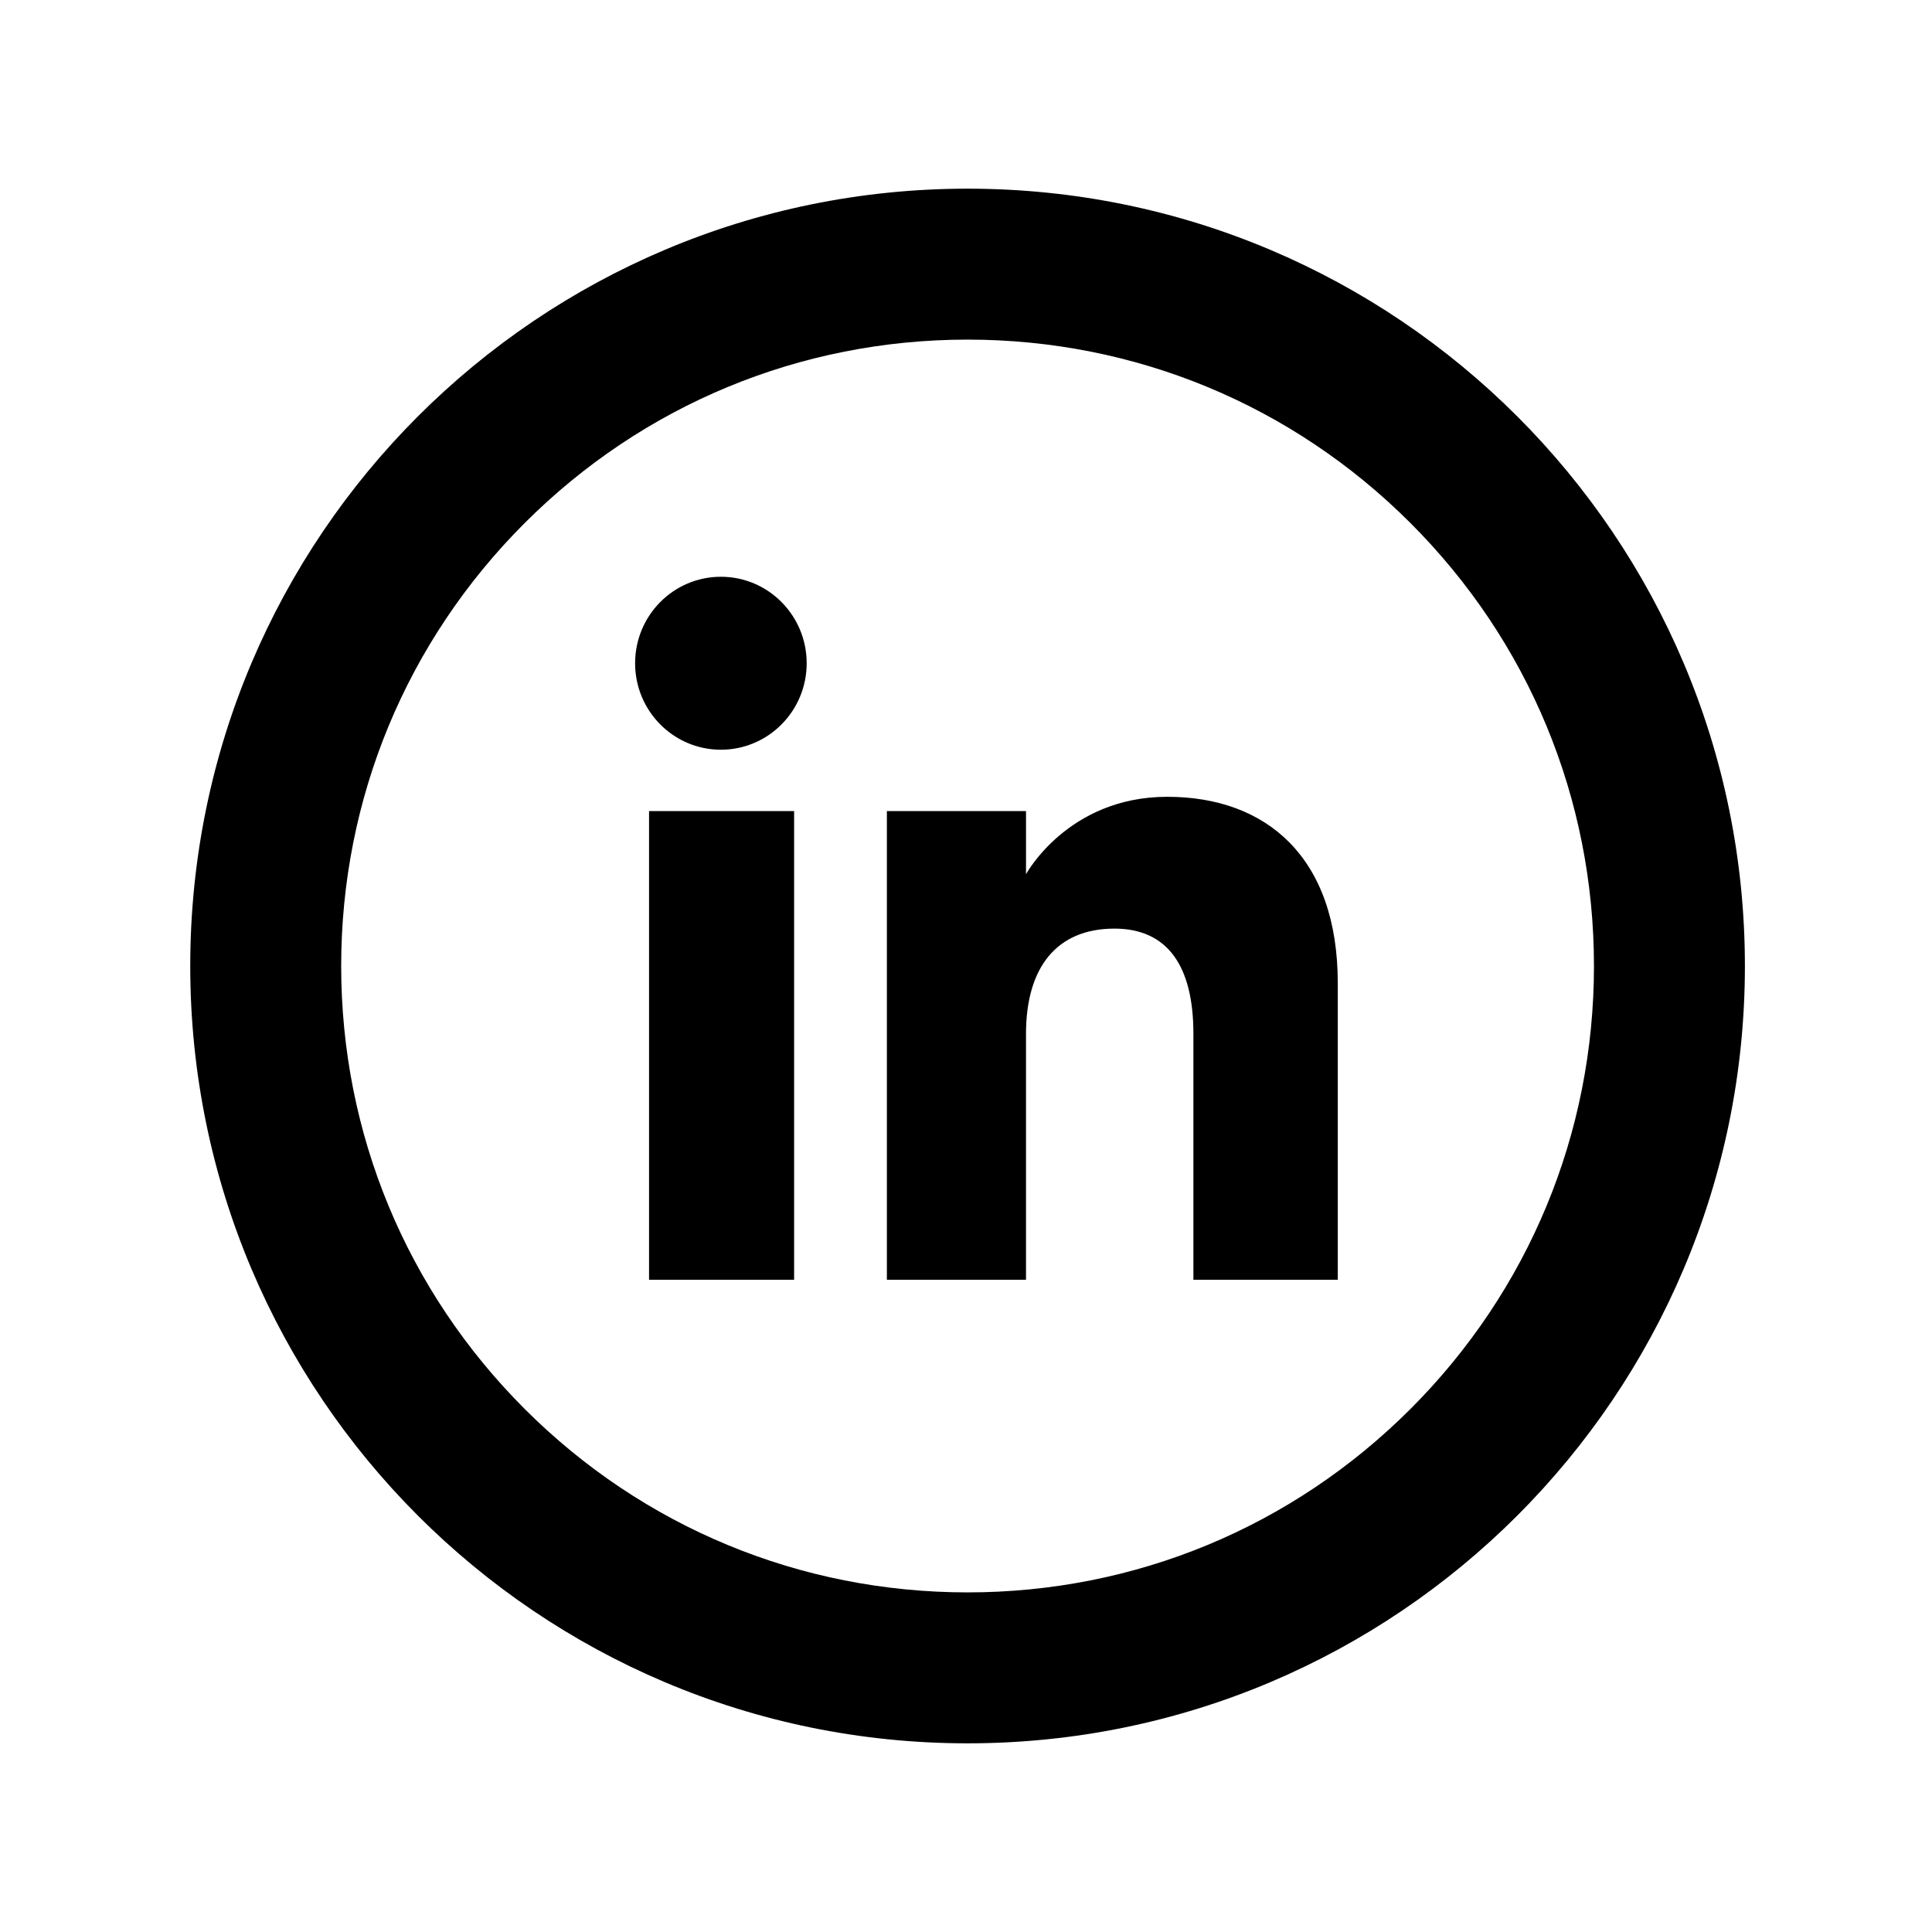
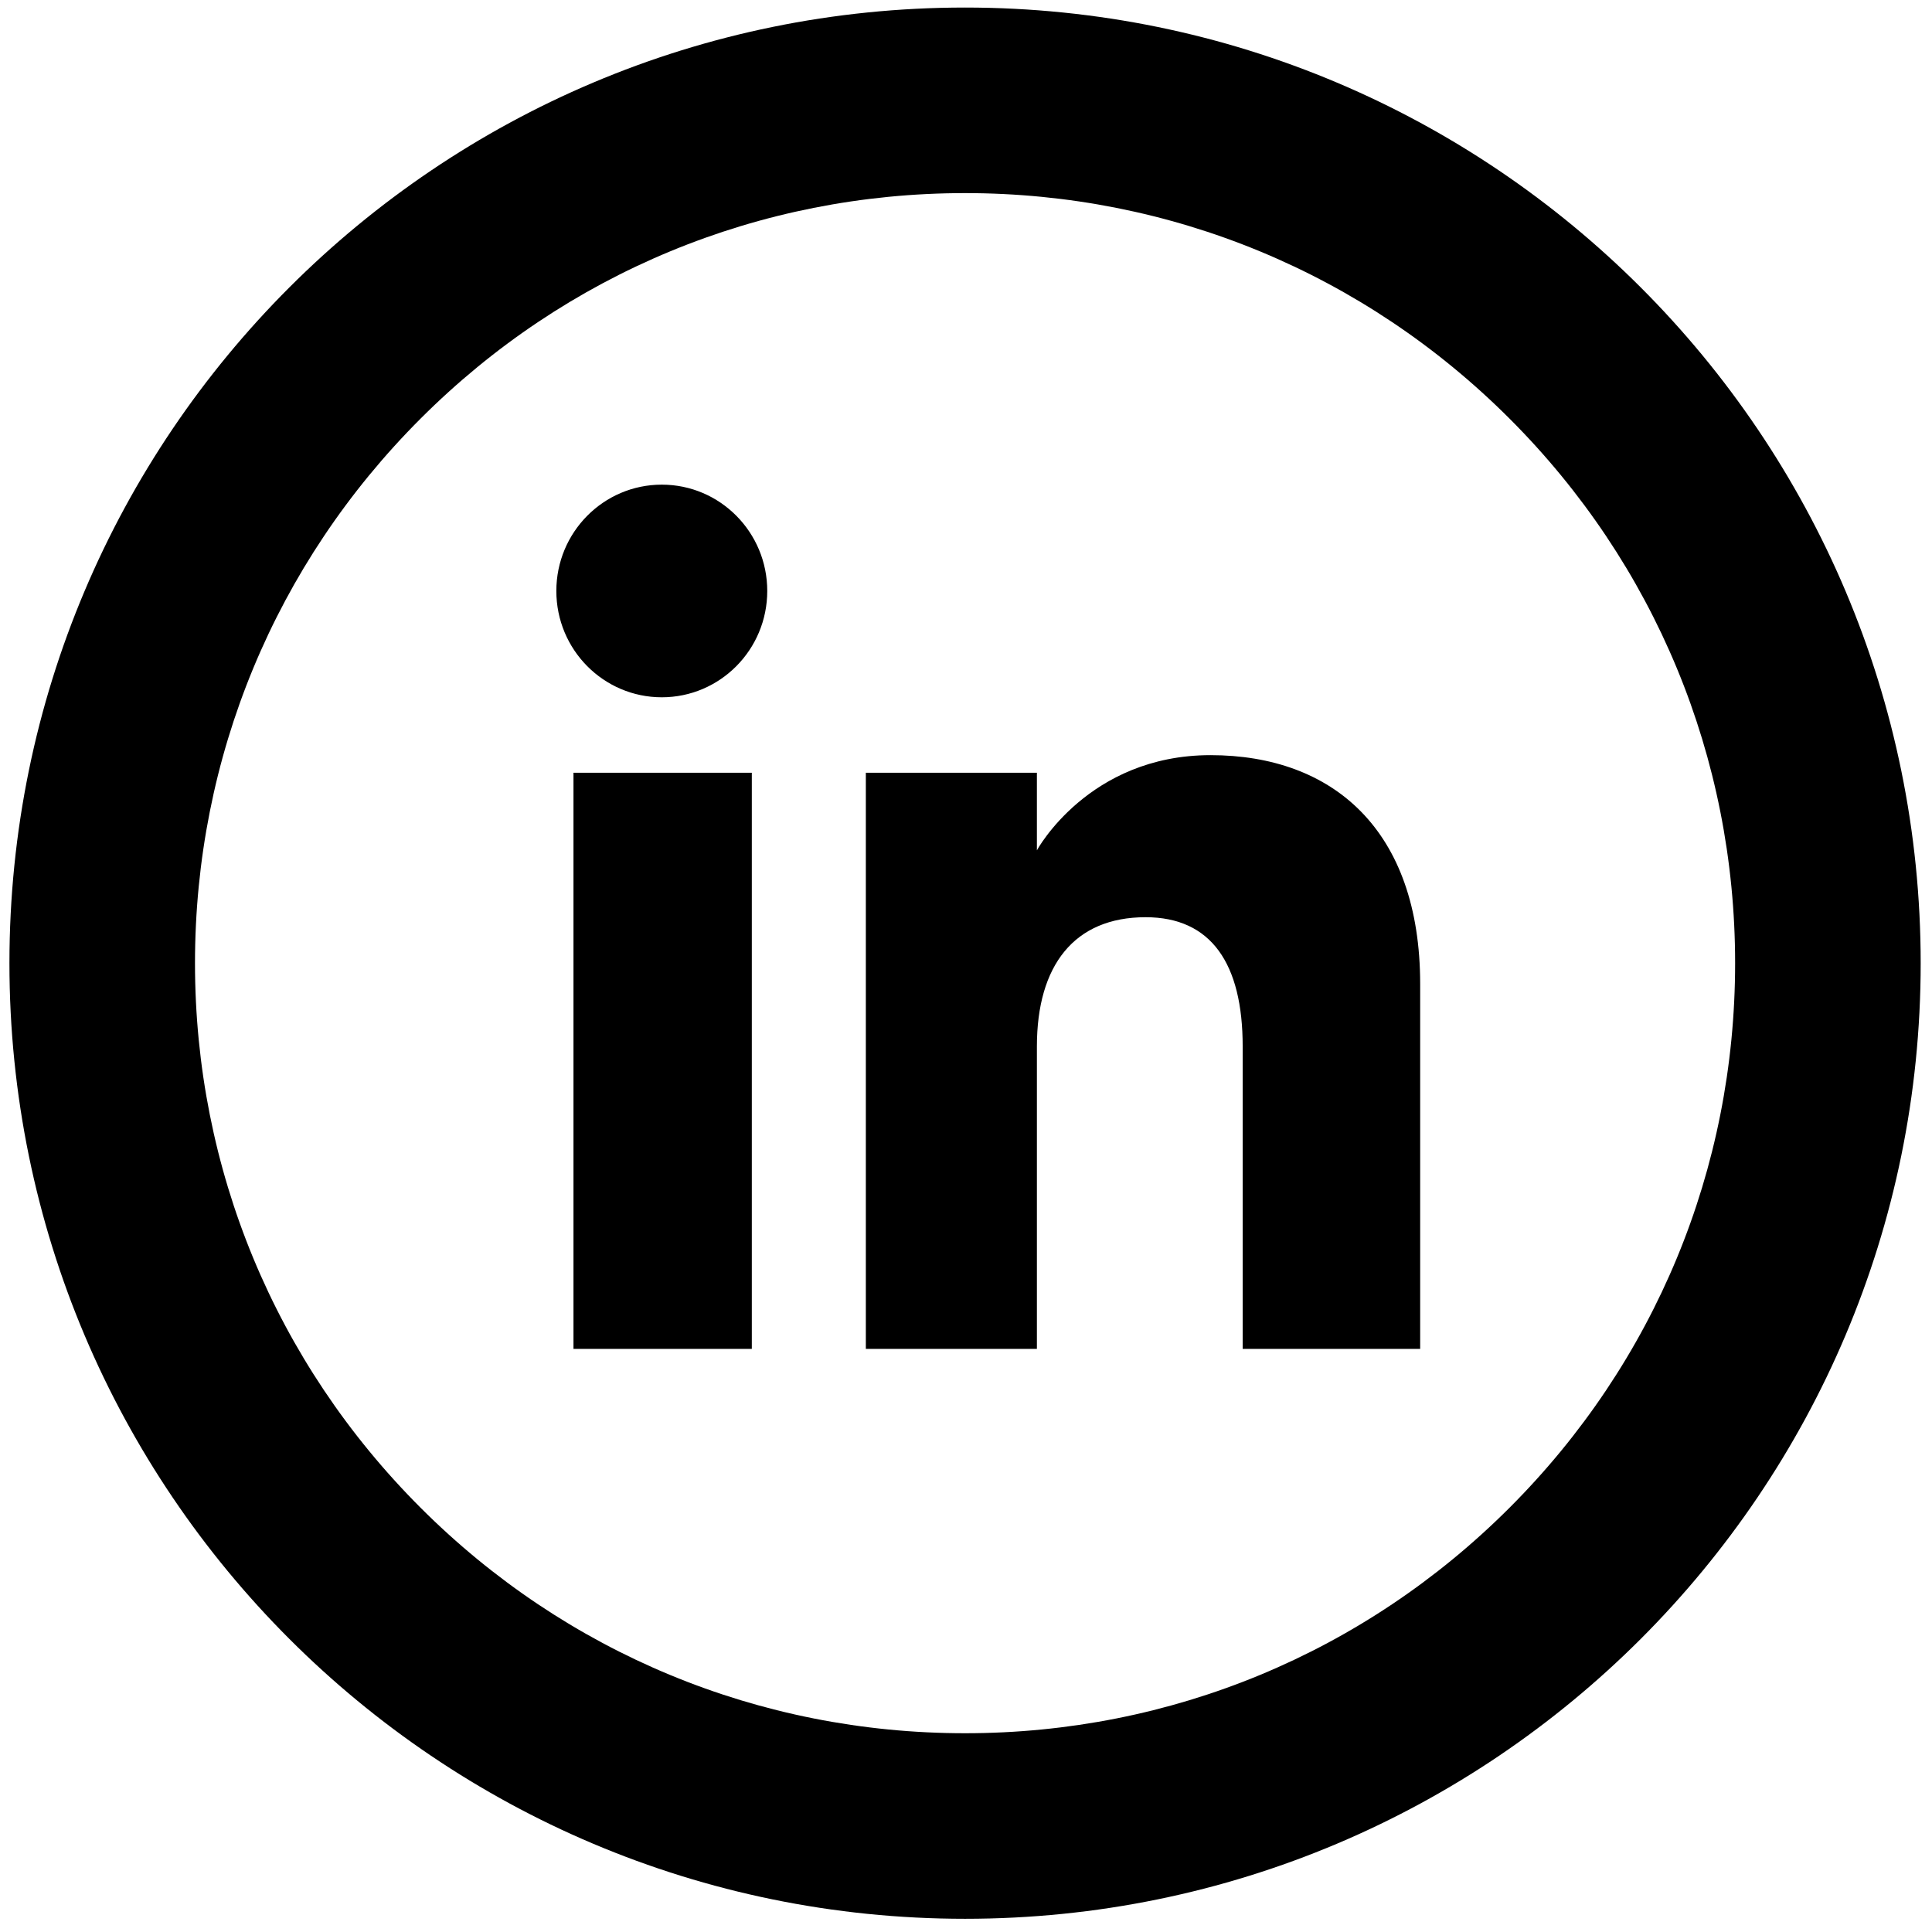
- <svg xmlns="http://www.w3.org/2000/svg" version="1.1" x="0px" y="0px" width="512px" height="512px" viewBox="0 0 512 512" enable-background="new 0 0 512 512" xml:space="preserve">
-   <path id="linkedin-circle-outline-icon" d="M256.417,90c44.34,0,86.026,17.267,117.38,48.62c31.354,31.354,48.62,73.04,48.62,117.38   c0,44.34-17.267,86.026-48.62,117.38c-31.354,31.353-73.04,48.62-117.38,48.62s-86.026-17.268-117.38-48.62   c-31.354-31.354-48.62-73.04-48.62-117.38c0-44.34,17.267-86.026,48.62-117.38C170.391,107.267,212.077,90,256.417,90 M256.417,50   c-113.771,0-206,92.229-206,206s92.229,206,206,206s206-92.229,206-206S370.188,50,256.417,50L256.417,50z M213.777,175.765   c0,12.657-10.179,22.918-22.733,22.918c-12.556,0-22.734-10.261-22.734-22.918c0-12.658,10.179-22.918,22.734-22.918   C203.599,152.847,213.777,163.107,213.777,175.765z M210.449,214.949h-38.443v124.205h38.443V214.949z M271.904,214.949h-36.873   v124.205h36.873c0,0,0-46.069,0-65.198c0-17.467,8.04-27.863,23.428-27.863c14.14,0,20.932,9.982,20.932,27.863   c0,17.882,0,65.198,0,65.198h38.259c0,0,0-45.376,0-78.646c0-33.268-18.853-49.349-45.19-49.349s-37.428,20.517-37.428,20.517   V214.949z" />
+ <svg xmlns="http://www.w3.org/2000/svg" version="1.1" id="Layer_1" x="0px" y="0px" width="512px" height="512px" viewBox="0 0 512 512" enable-background="new 0 0 512 512" xml:space="preserve">
+   <path id="linkedin-circle-outline-icon" d="M255.75,51.175c54.51,0,105.758,21.227,144.303,59.772  c38.547,38.545,59.772,89.793,59.772,144.303c0,54.511-21.227,105.757-59.772,144.303c-38.545,38.546-89.793,59.772-144.303,59.772  c-54.51,0-105.758-21.228-144.303-59.772c-38.546-38.546-59.772-89.792-59.772-144.303c0-54.51,21.227-105.758,59.772-144.303  C149.992,72.402,201.24,51.175,255.75,51.175 M255.75,2C115.883,2,2.5,115.383,2.5,255.25c0,139.867,113.383,253.25,253.25,253.25  C395.616,508.5,509,395.117,509,255.25C509,115.383,395.616,2,255.75,2L255.75,2z M203.33,156.612  c0,15.56-12.514,28.175-27.948,28.175c-15.436,0-27.947-12.615-27.947-28.175c0-15.562,12.513-28.175,27.947-28.175  C190.817,128.437,203.33,141.05,203.33,156.612z M199.239,204.783h-47.261v152.694h47.261V204.783z M274.789,204.783h-45.331  v152.694h45.331c0,0,0-56.637,0-80.152c0-21.474,9.883-34.254,28.802-34.254c17.383,0,25.732,12.271,25.732,34.254  c0,21.982,0,80.152,0,80.152h47.036c0,0,0-55.784,0-96.687c0-40.897-23.179-60.667-55.556-60.667  c-32.378,0-46.015,25.223-46.015,25.223V204.783L274.789,204.783z" />
</svg>
